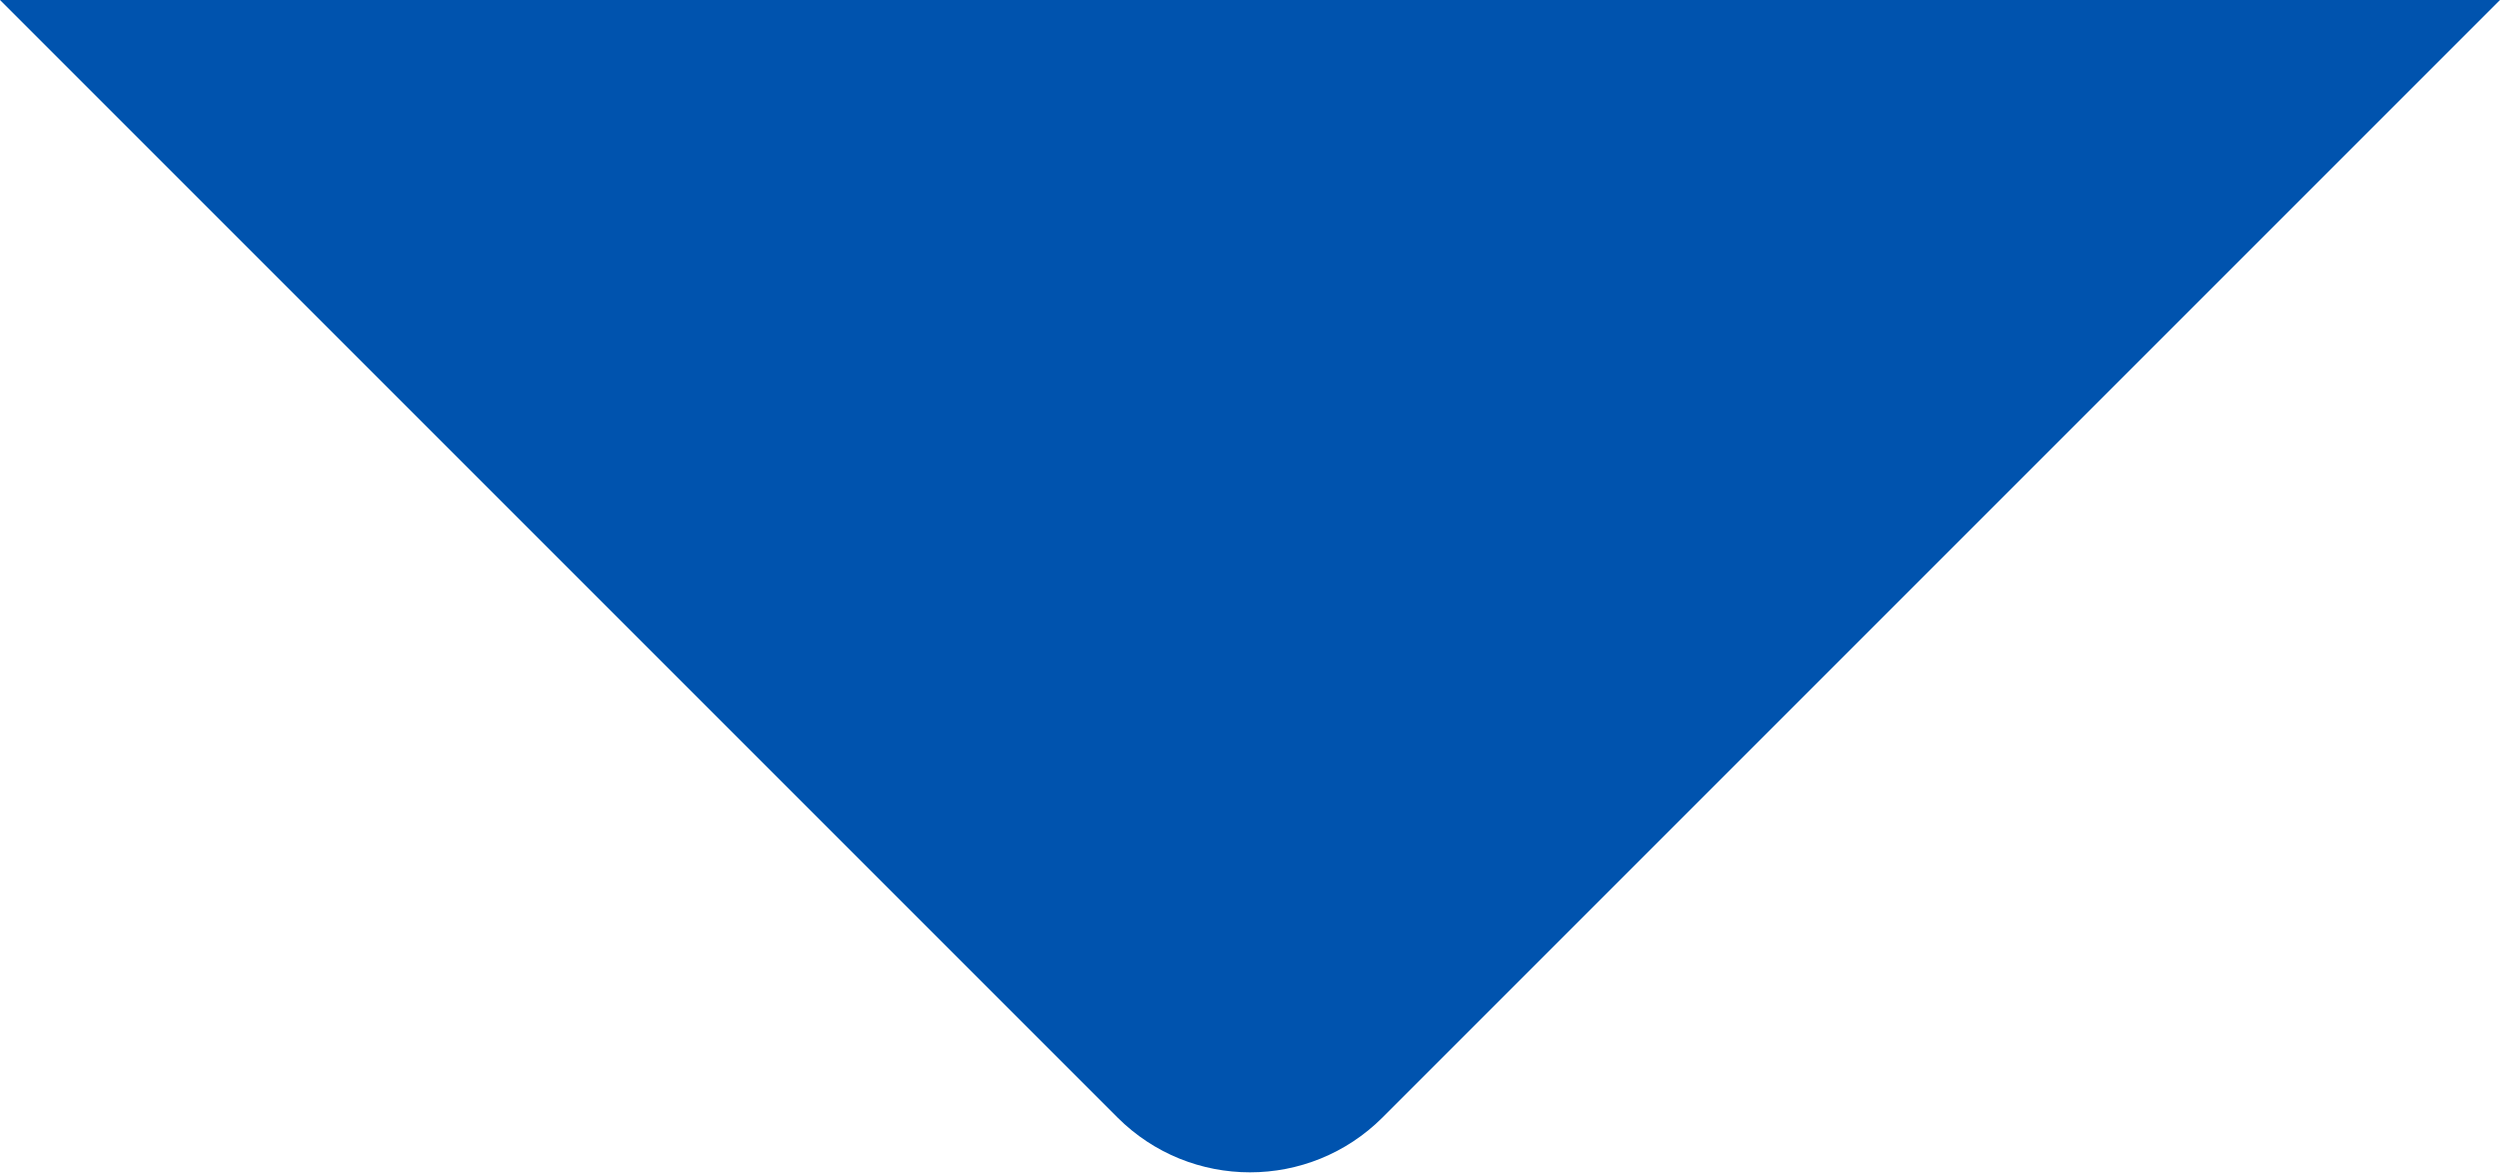
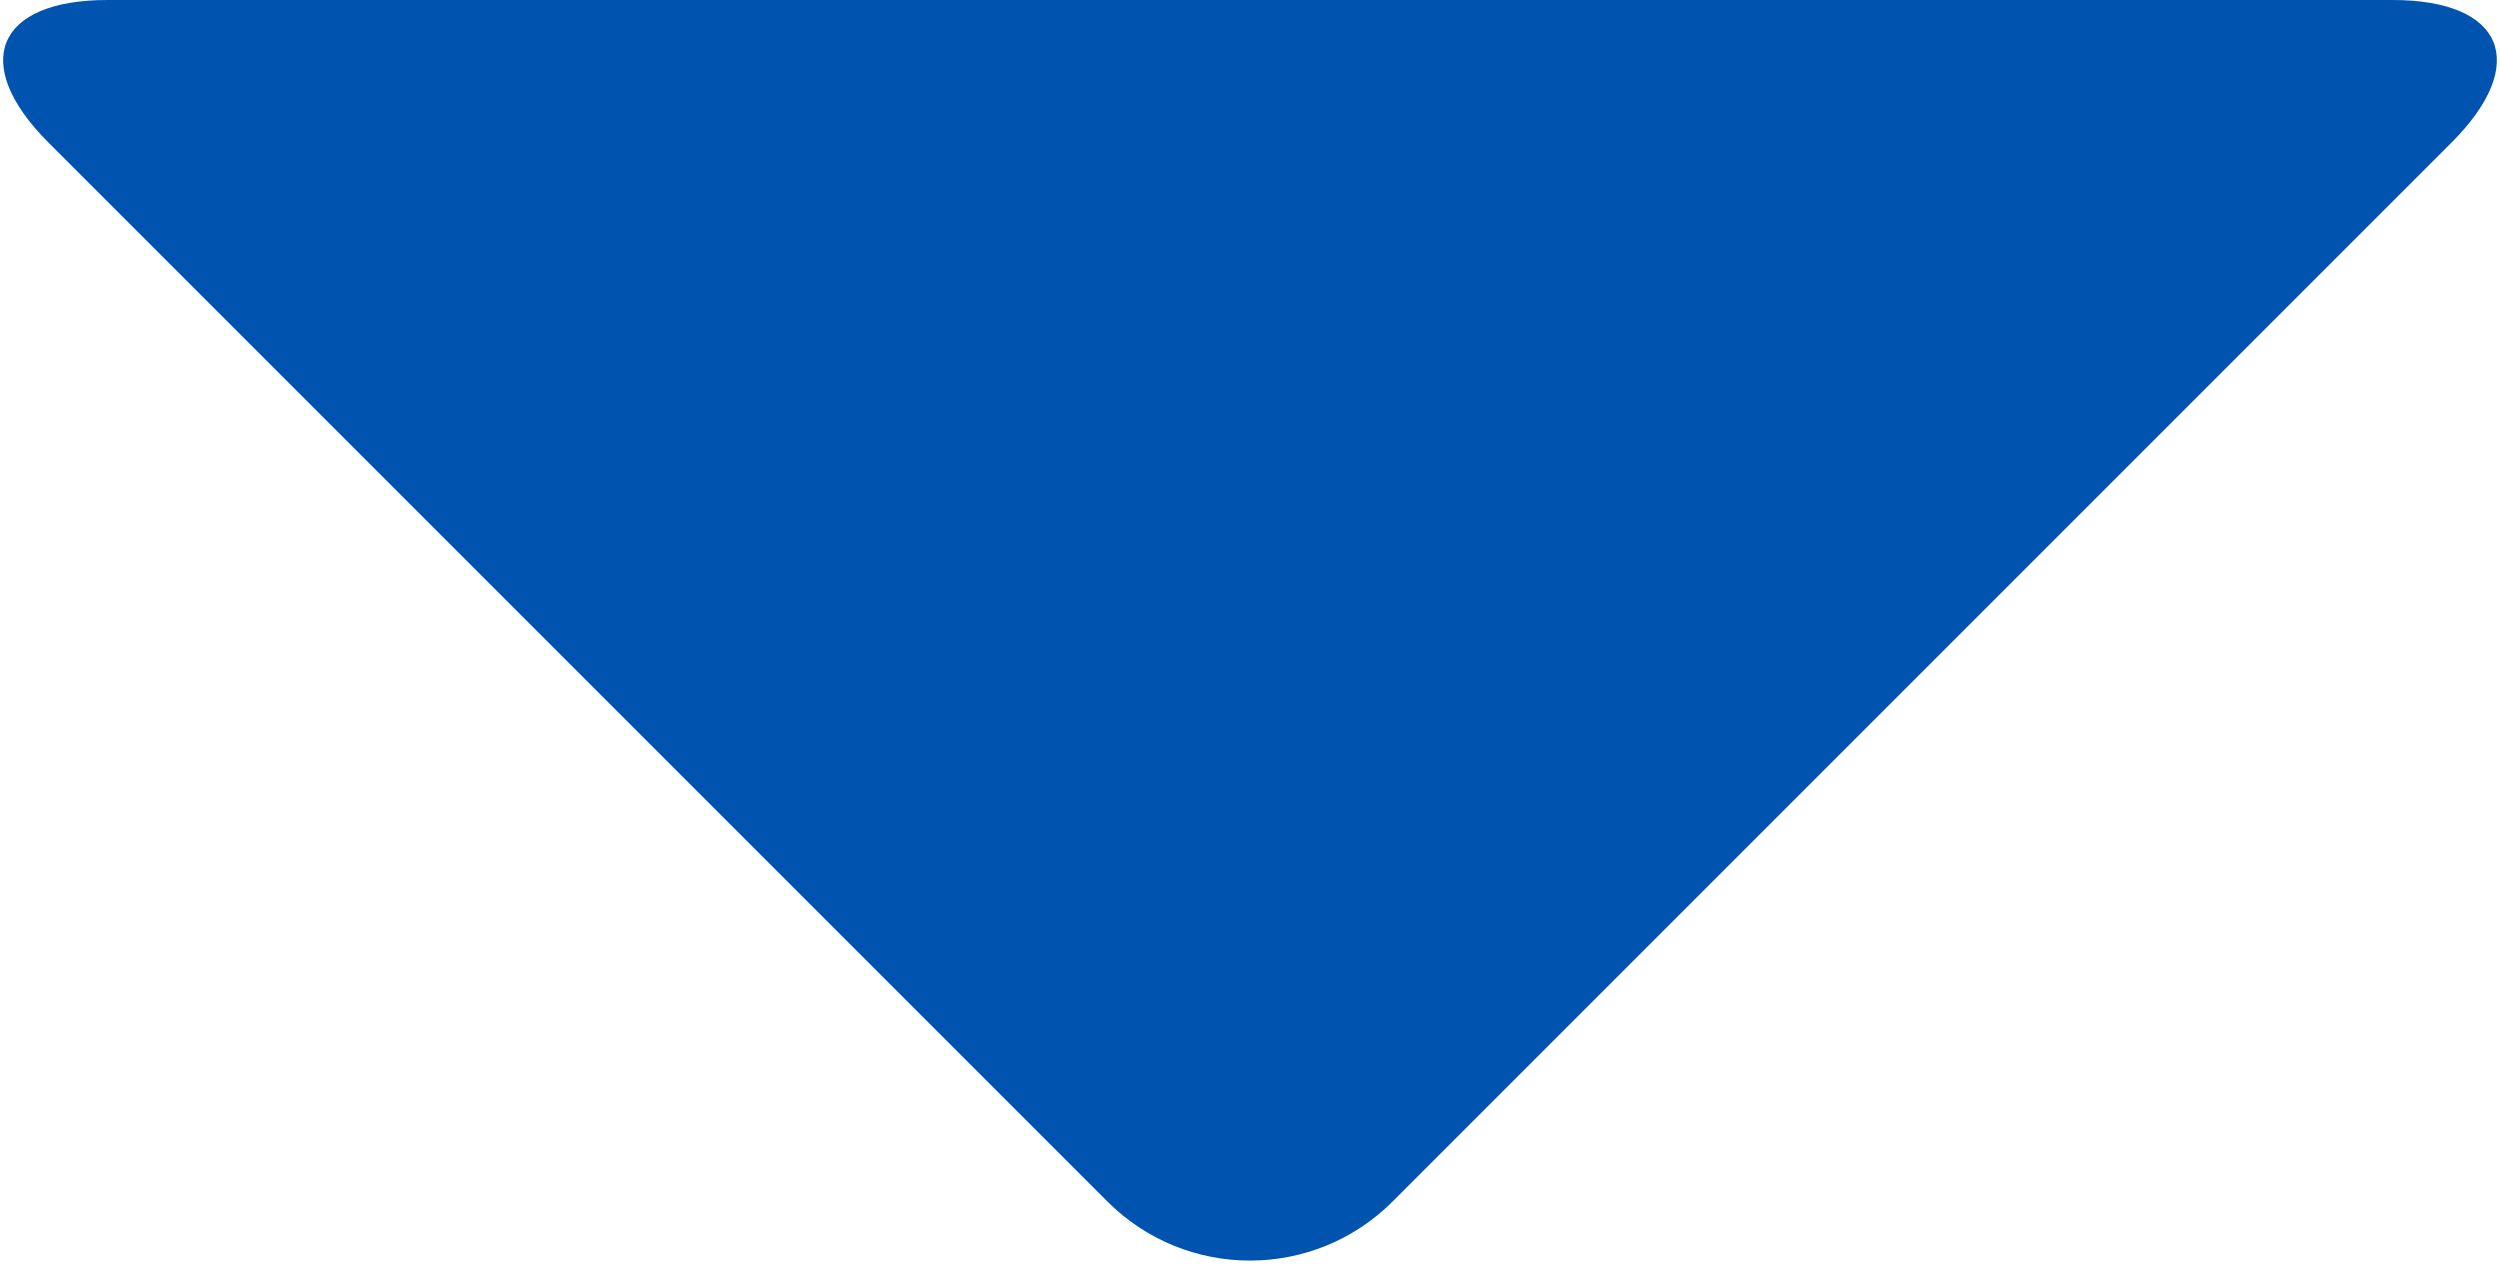
- <svg xmlns="http://www.w3.org/2000/svg" width="200px" height="94px" viewBox="0 0 200 94" version="1.1">
+ <svg xmlns="http://www.w3.org/2000/svg" width="186px" height="94px" viewBox="0 0 186 94" version="1.1">
  <defs />
  <g id="Page-1" stroke="none" stroke-width="1" fill="none" fill-rule="evenodd">
-     <path d="M89.393,10.607 C95.251,4.749 104.748,4.748 110.607,10.607 L200,100 L0,100 L89.393,10.607 Z" id="low-triangle" fill="#0053AE" transform="translate(100, 50) scale(-1, -1) translate(-100, -50) " />
+     <path d="M82.393,10.607 C88.251,4.749 97.748,4.748 103.607,10.607 L182.393,89.393 C188.251,95.251 186.288,100 178.008,100 L7.992,100 C-0.288,100 -2.252,95.252 3.607,89.393 L82.393,10.607 Z" id="low-triangle" fill="#0053AE" transform="translate(93, 50) scale(-1, -1) translate(-93, -50) " />
  </g>
</svg>
